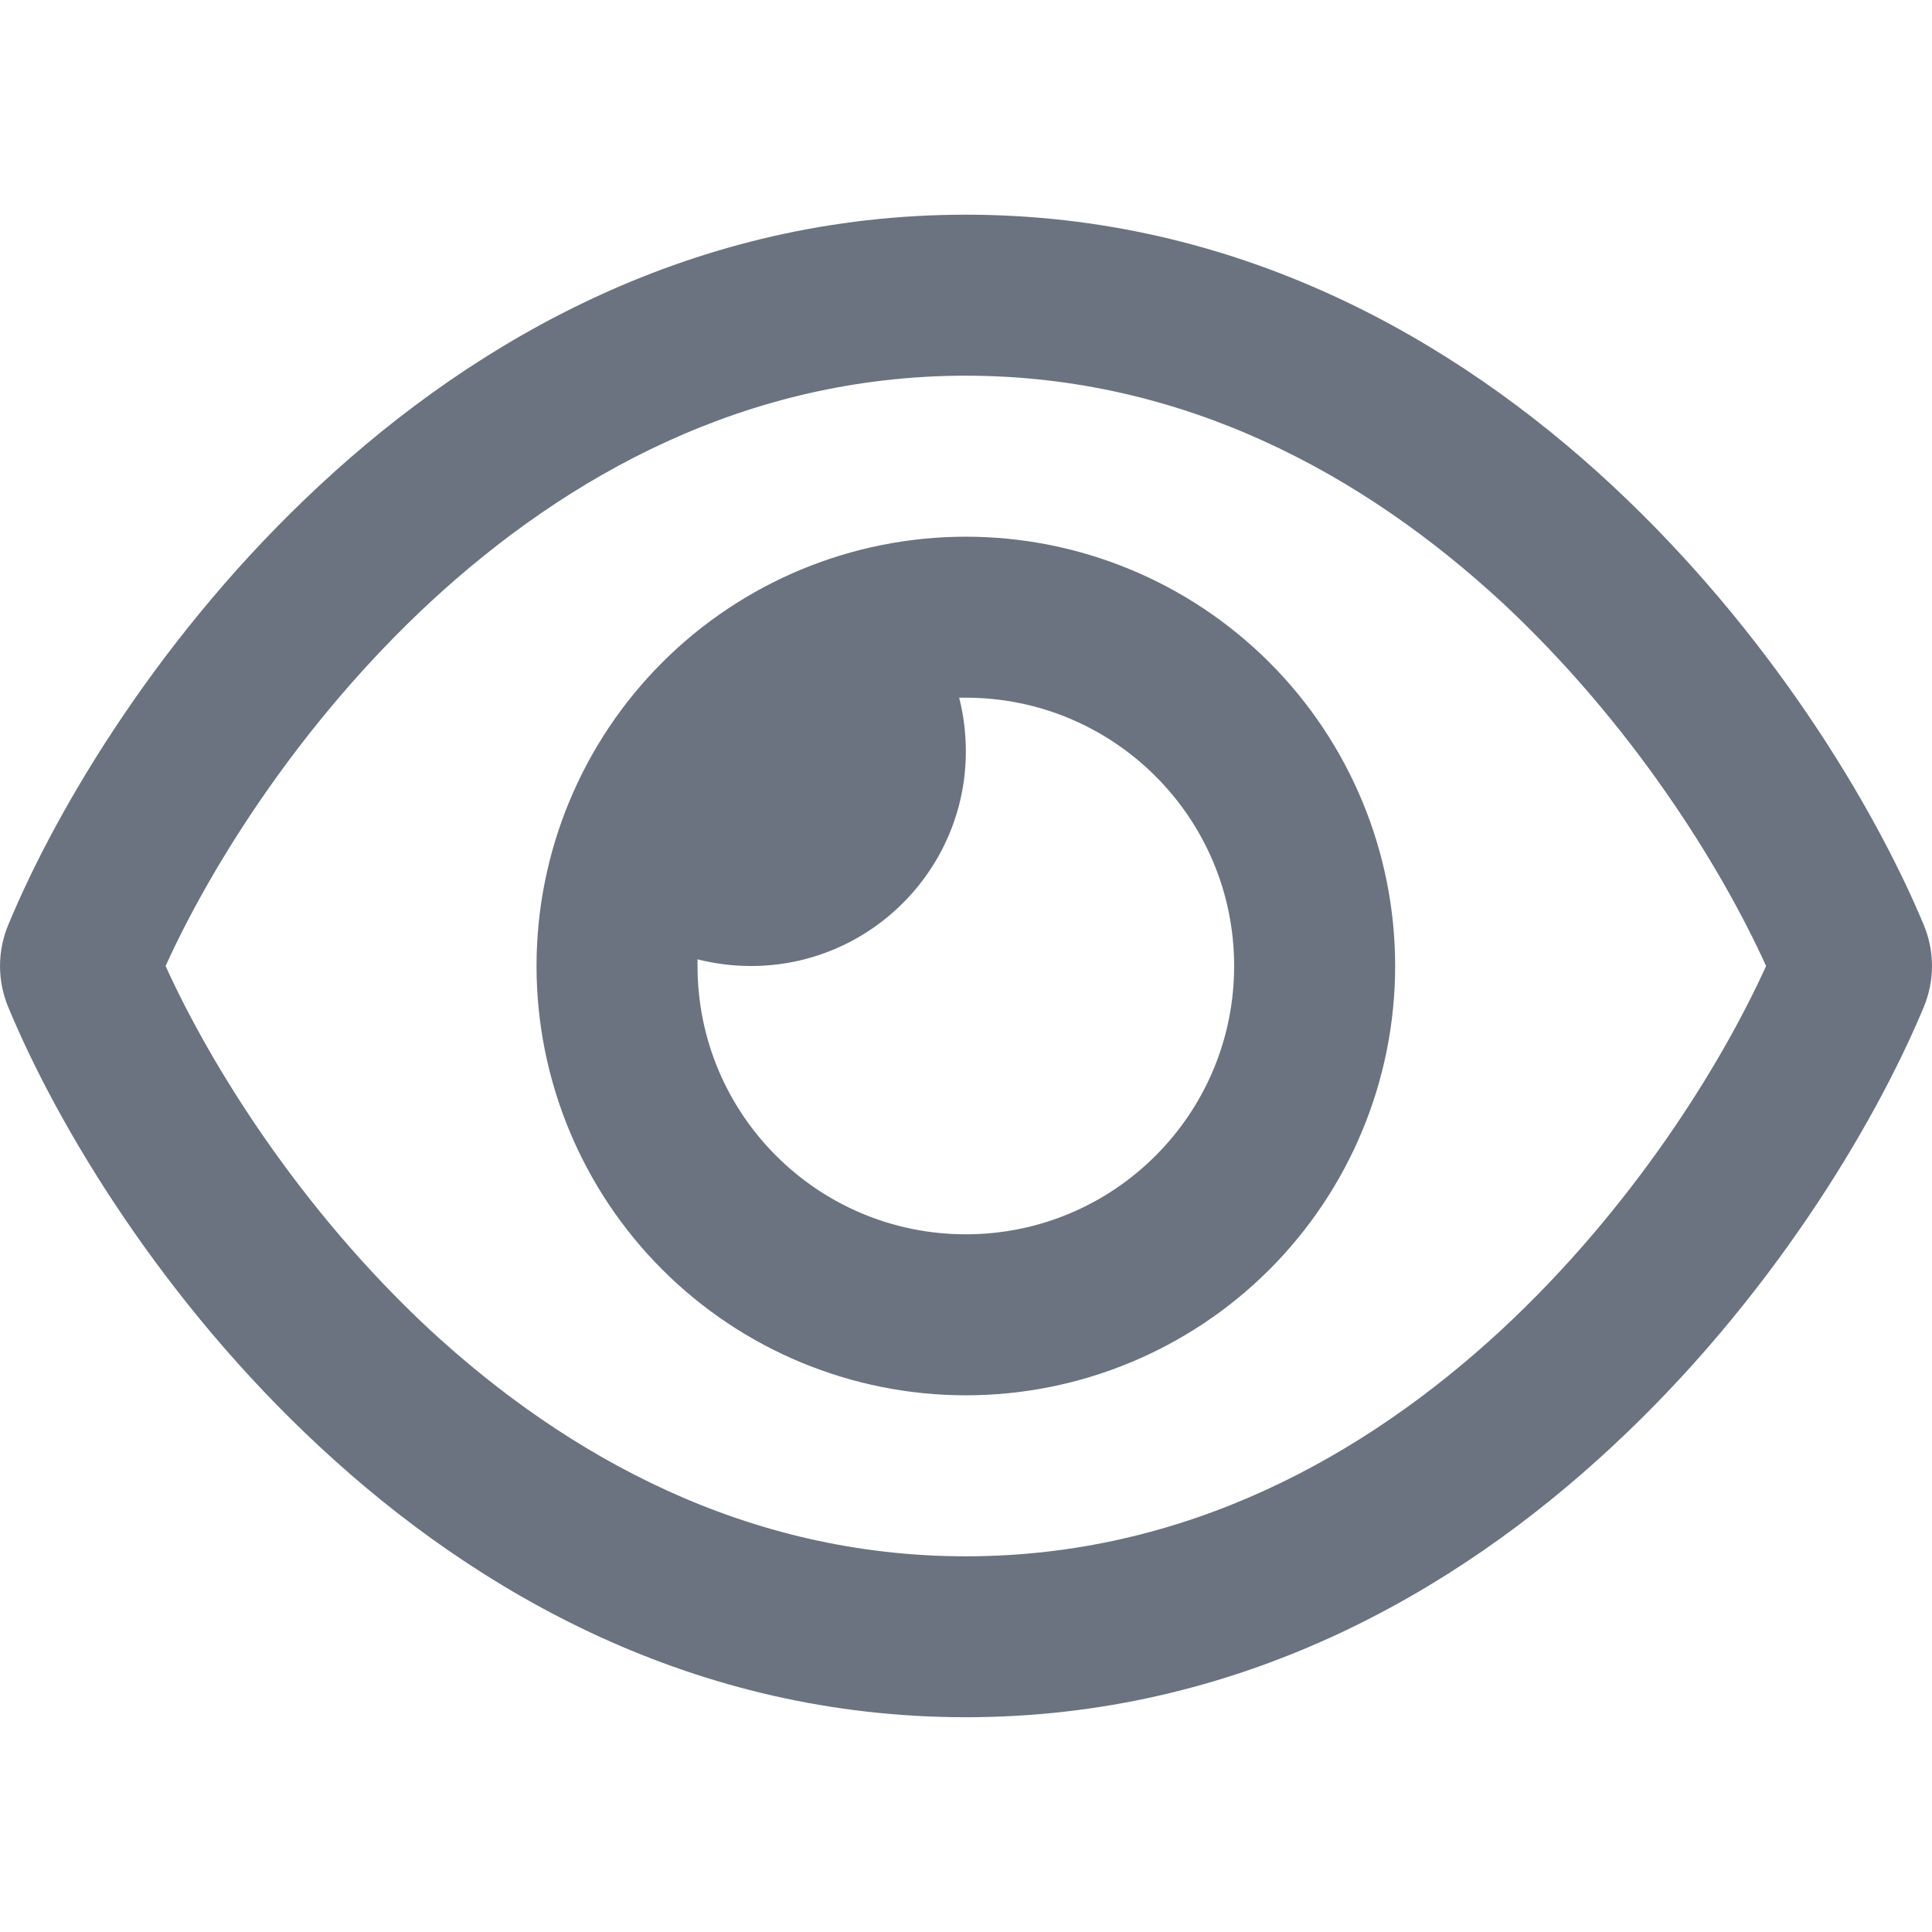
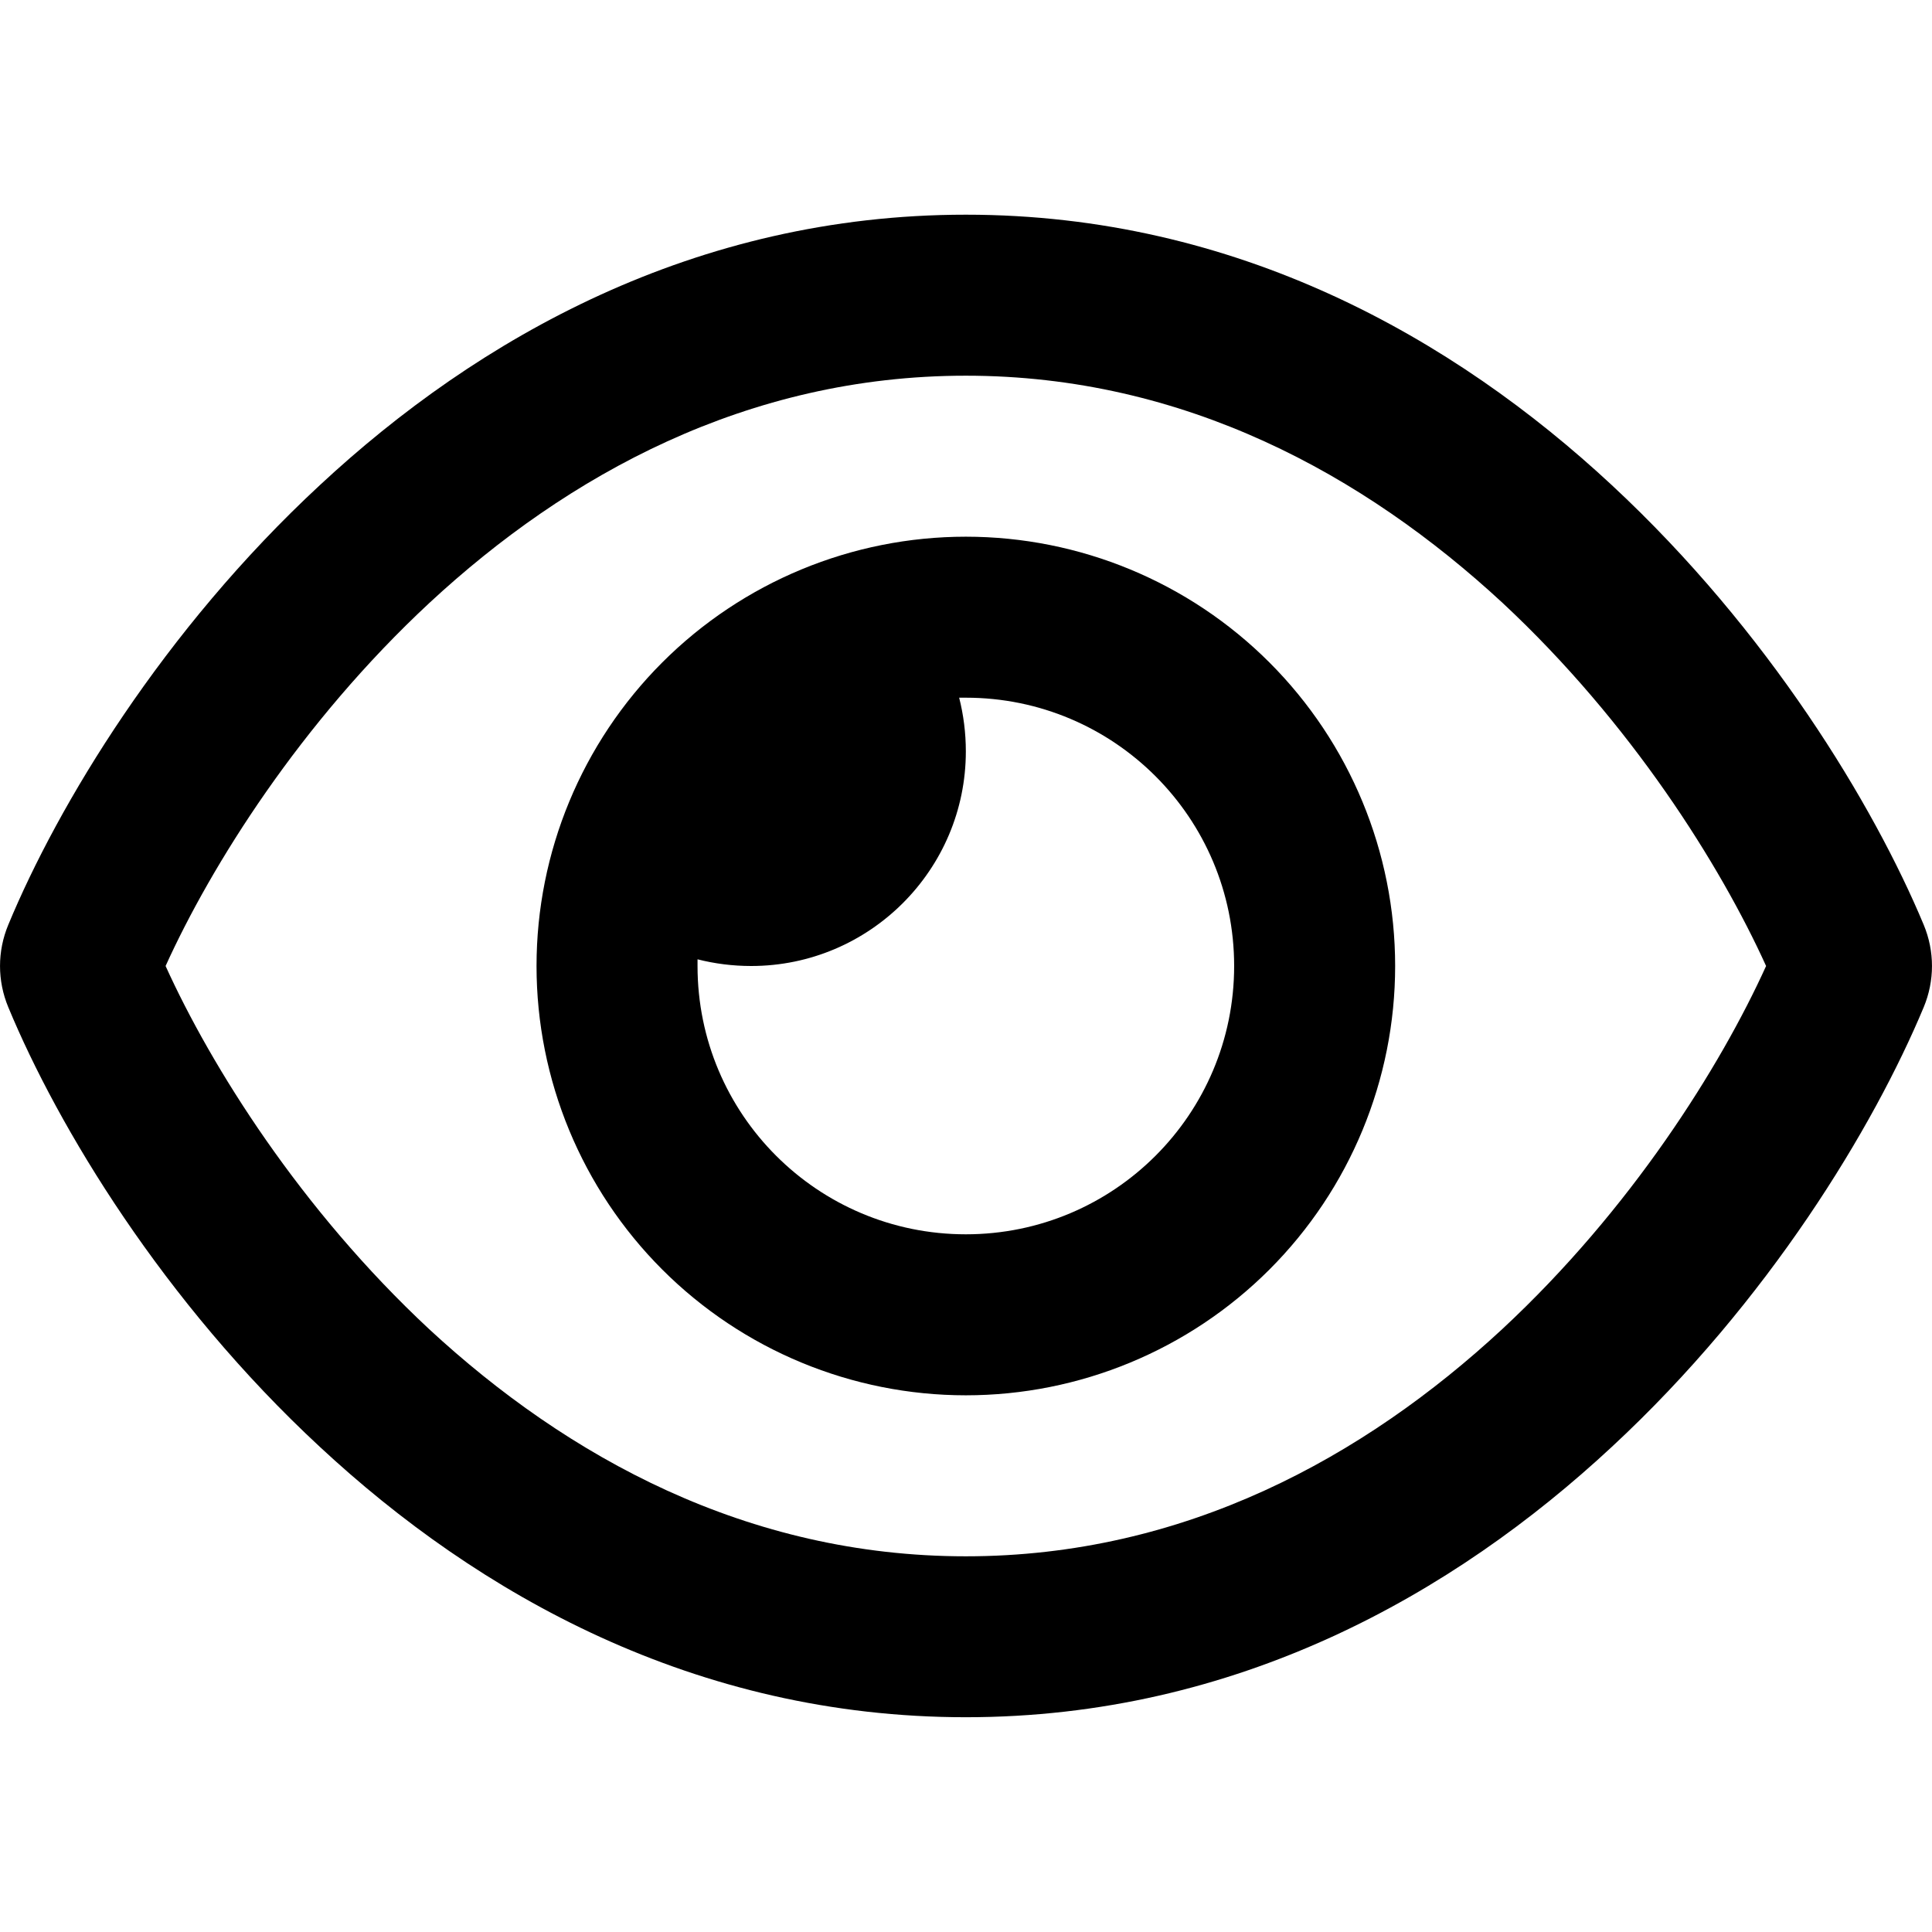
- <svg xmlns="http://www.w3.org/2000/svg" width="24" height="24" viewBox="0 0 24 24" fill="currentColor">
-   <path d="M11.998 4.667C9.281 4.667 7.048 5.901 5.336 7.488C3.732 8.979 2.624 10.75 2.057 12C2.624 13.25 3.732 15.021 5.332 16.512C7.048 18.099 9.281 19.333 11.998 19.333C14.714 19.333 16.948 18.099 18.66 16.512C20.264 15.021 21.372 13.25 21.939 12C21.372 10.75 20.264 8.979 18.664 7.488C16.948 5.901 14.714 4.667 11.998 4.667ZM3.974 6.026C5.936 4.201 8.632 2.667 11.998 2.667C15.364 2.667 18.06 4.201 20.022 6.026C21.972 7.838 23.276 10 23.897 11.488C24.034 11.817 24.034 12.183 23.897 12.512C23.276 14 21.972 16.166 20.022 17.974C18.06 19.799 15.364 21.332 11.998 21.332C8.632 21.332 5.936 19.799 3.974 17.974C2.024 16.166 0.72 14 0.103 12.512C-0.034 12.183 -0.034 11.817 0.103 11.488C0.72 10 2.024 7.834 3.974 6.026ZM11.998 15.333C13.839 15.333 15.331 13.841 15.331 12C15.331 10.159 13.839 8.667 11.998 8.667C11.969 8.667 11.944 8.667 11.915 8.667C11.969 8.879 11.998 9.104 11.998 9.334C11.998 10.804 10.802 12 9.331 12C9.102 12 8.877 11.971 8.665 11.917C8.665 11.946 8.665 11.971 8.665 12C8.665 13.841 10.156 15.333 11.998 15.333ZM11.998 6.667C13.412 6.667 14.769 7.229 15.769 8.229C16.769 9.229 17.331 10.586 17.331 12C17.331 13.414 16.769 14.771 15.769 15.771C14.769 16.771 13.412 17.333 11.998 17.333C10.584 17.333 9.227 16.771 8.227 15.771C7.227 14.771 6.665 13.414 6.665 12C6.665 10.586 7.227 9.229 8.227 8.229C9.227 7.229 10.584 6.667 11.998 6.667Z" fill="#6B7280" />
+ <svg xmlns="http://www.w3.org/2000/svg" viewBox="0 0 24 24" fill="currentColor">
+   <path d="M11.998 4.667C9.281 4.667 7.048 5.901 5.336 7.488C3.732 8.979 2.624 10.75 2.057 12C2.624 13.25 3.732 15.021 5.332 16.512C7.048 18.099 9.281 19.333 11.998 19.333C14.714 19.333 16.948 18.099 18.66 16.512C20.264 15.021 21.372 13.25 21.939 12C21.372 10.75 20.264 8.979 18.664 7.488C16.948 5.901 14.714 4.667 11.998 4.667ZM3.974 6.026C5.936 4.201 8.632 2.667 11.998 2.667C15.364 2.667 18.06 4.201 20.022 6.026C21.972 7.838 23.276 10 23.897 11.488C24.034 11.817 24.034 12.183 23.897 12.512C23.276 14 21.972 16.166 20.022 17.974C18.06 19.799 15.364 21.332 11.998 21.332C8.632 21.332 5.936 19.799 3.974 17.974C2.024 16.166 0.72 14 0.103 12.512C-0.034 12.183 -0.034 11.817 0.103 11.488C0.72 10 2.024 7.834 3.974 6.026ZM11.998 15.333C13.839 15.333 15.331 13.841 15.331 12C15.331 10.159 13.839 8.667 11.998 8.667C11.969 8.667 11.944 8.667 11.915 8.667C11.969 8.879 11.998 9.104 11.998 9.334C11.998 10.804 10.802 12 9.331 12C9.102 12 8.877 11.971 8.665 11.917C8.665 11.946 8.665 11.971 8.665 12C8.665 13.841 10.156 15.333 11.998 15.333ZM11.998 6.667C13.412 6.667 14.769 7.229 15.769 8.229C16.769 9.229 17.331 10.586 17.331 12C17.331 13.414 16.769 14.771 15.769 15.771C14.769 16.771 13.412 17.333 11.998 17.333C10.584 17.333 9.227 16.771 8.227 15.771C7.227 14.771 6.665 13.414 6.665 12C6.665 10.586 7.227 9.229 8.227 8.229C9.227 7.229 10.584 6.667 11.998 6.667Z" fill="currentColor" />
</svg>
